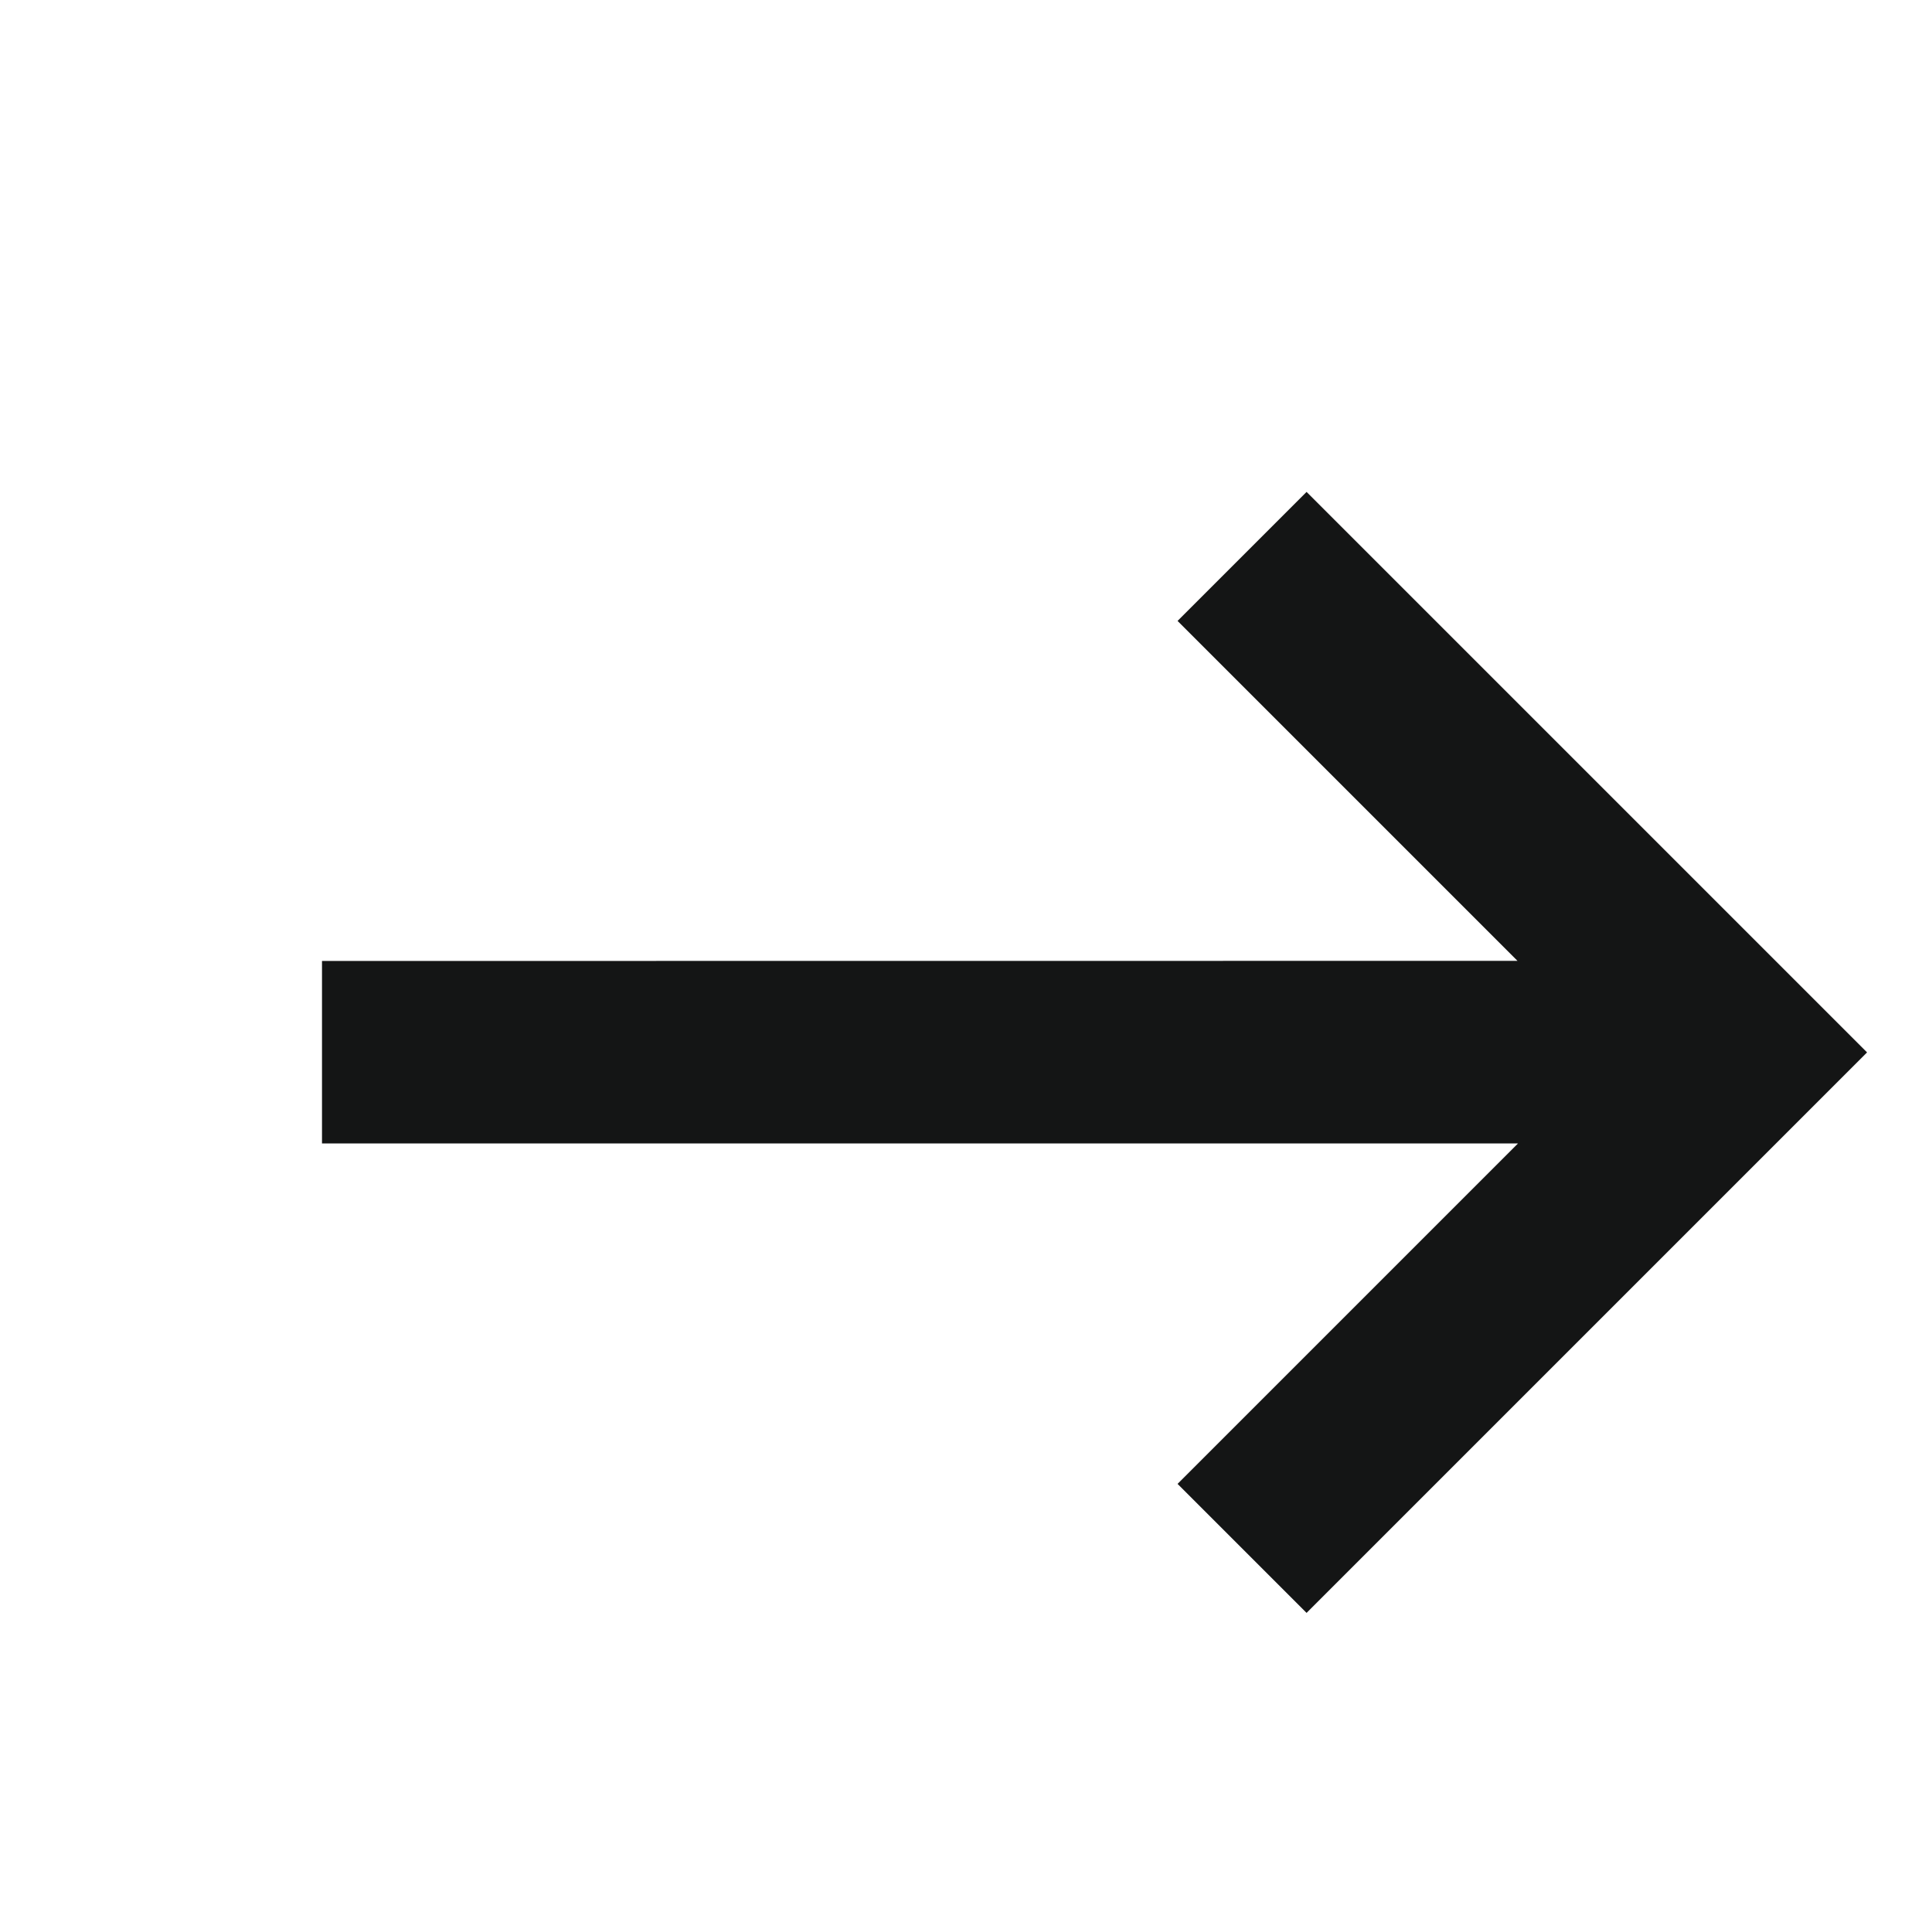
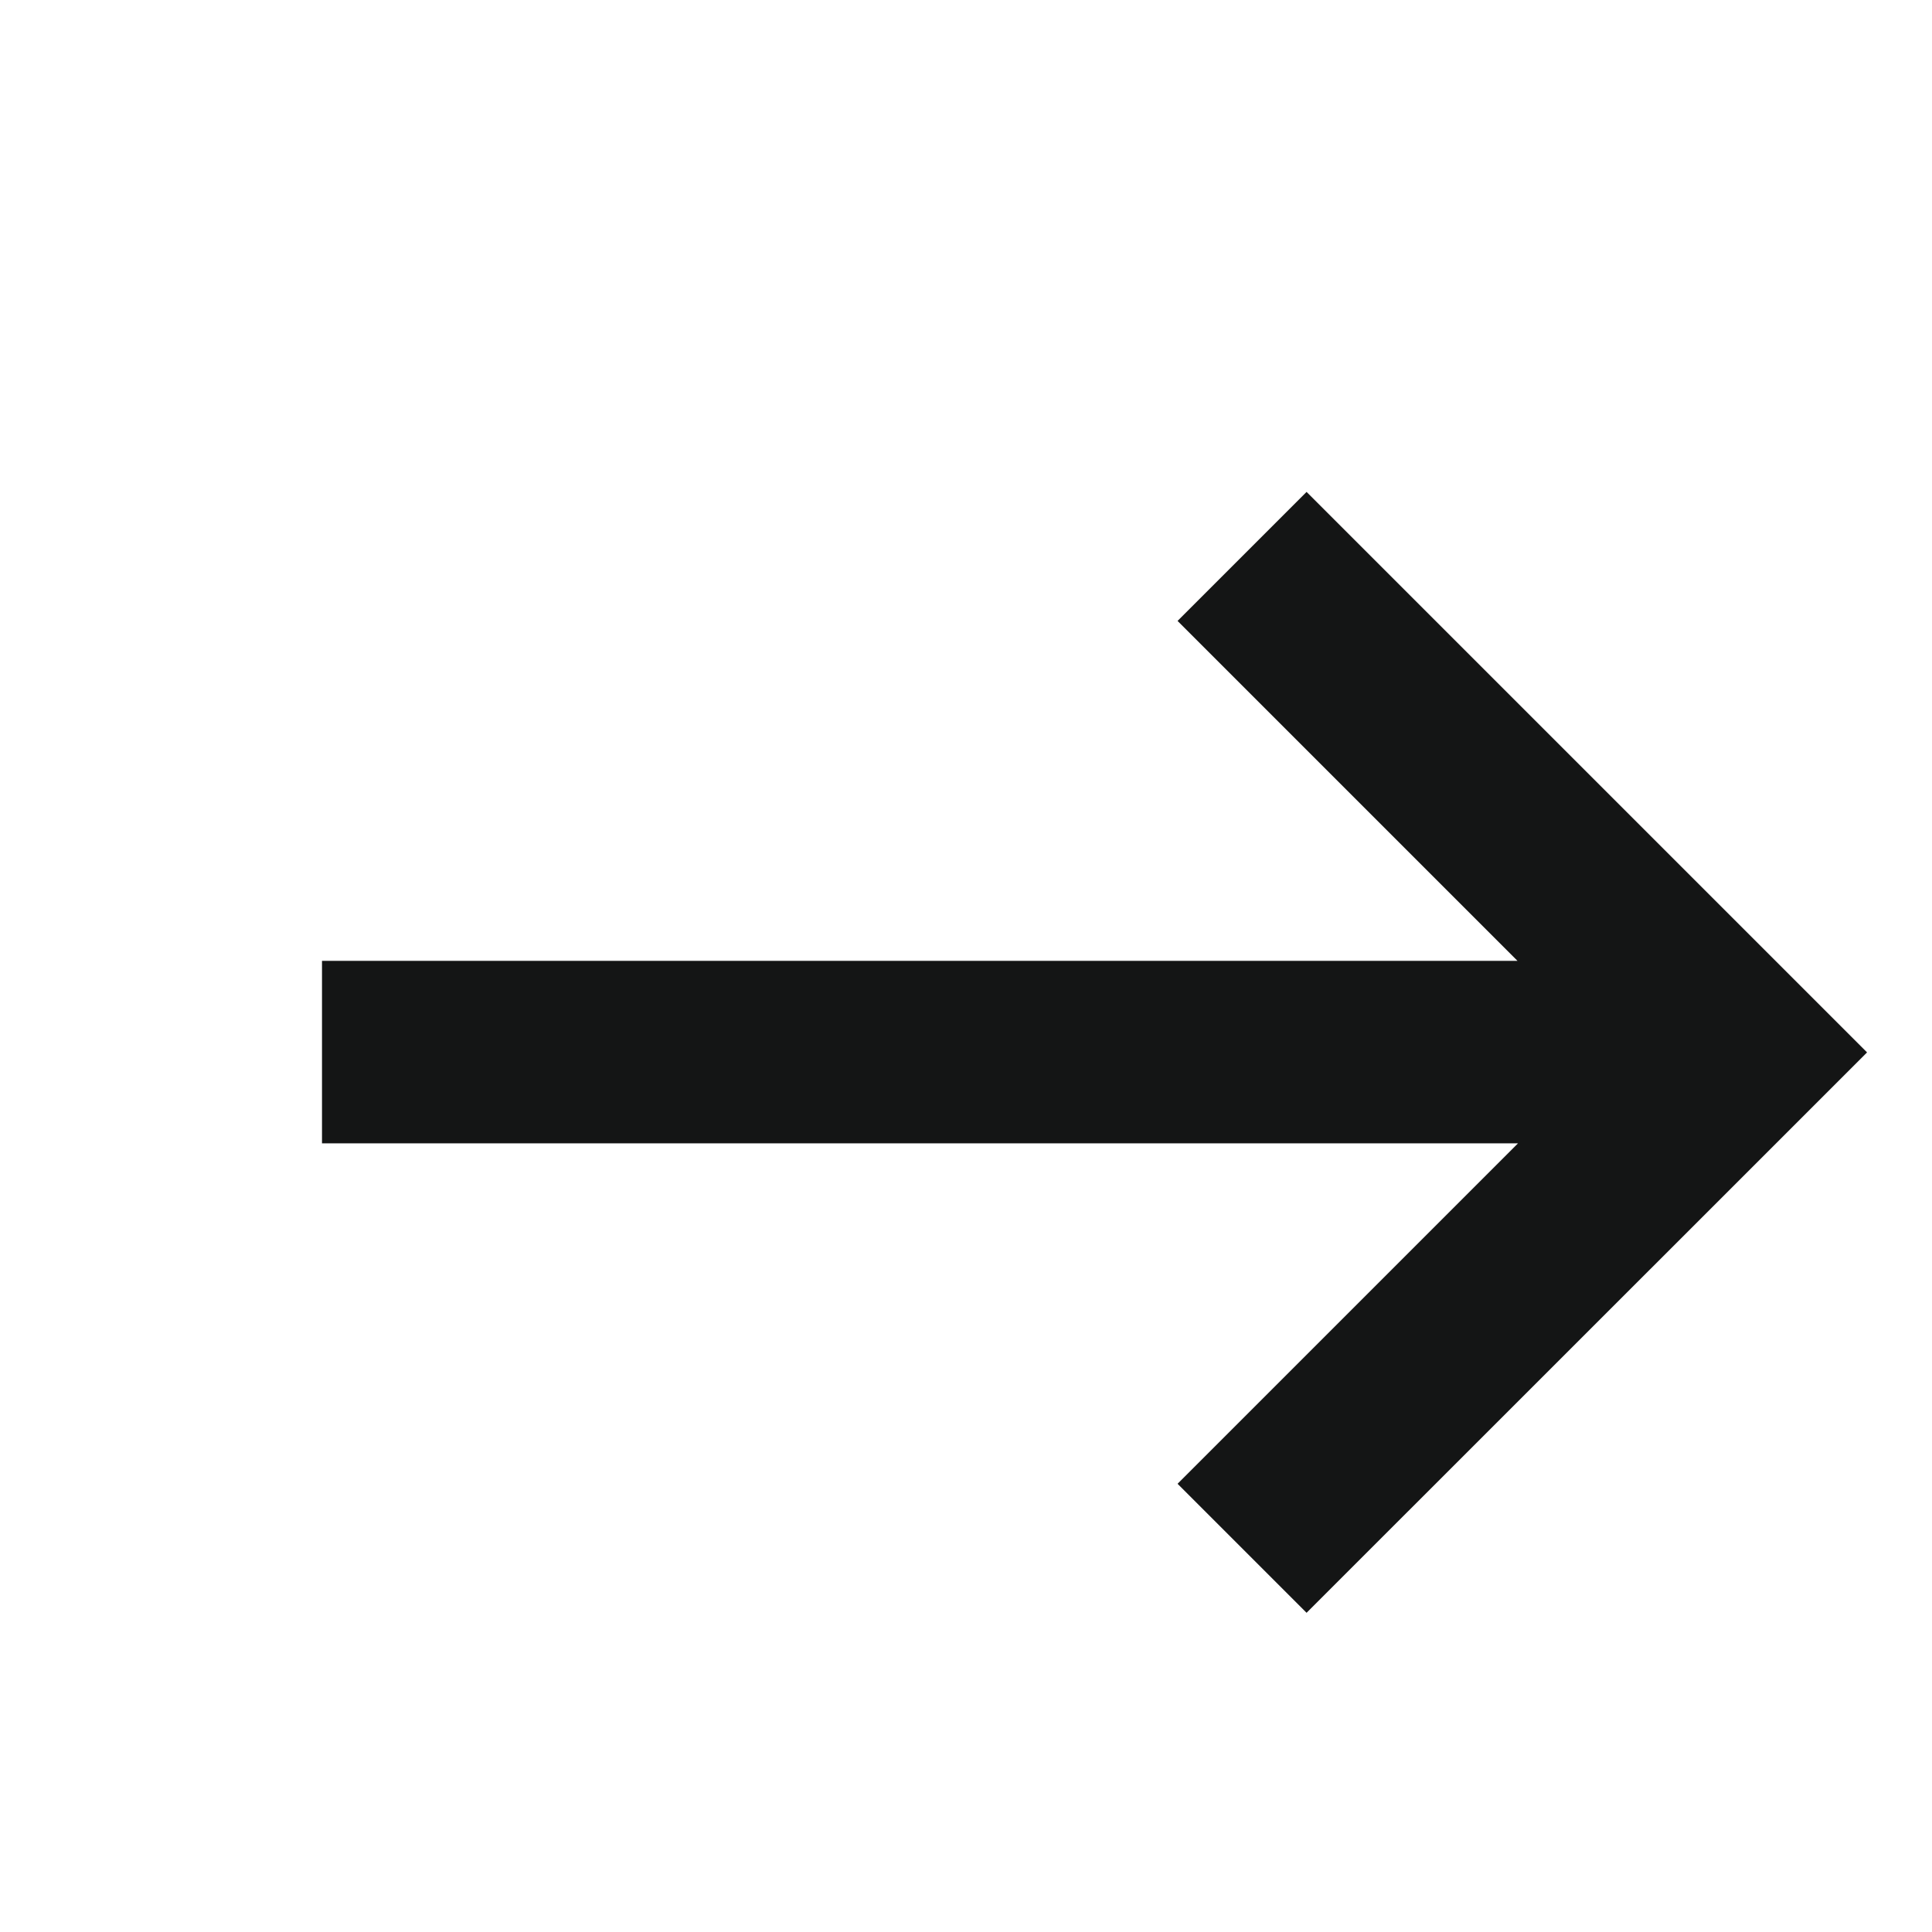
- <svg xmlns="http://www.w3.org/2000/svg" fill="none" height="18" viewBox="0 0 18 18" width="18">
-   <path clip-rule="evenodd" d="m14.138 8.952-3.167-3.167 1.202-1.202 4.621 4.621.601.601-.601.601-4.621 4.621-1.202-1.202 3.172-3.172h-11.143v-1.7z" fill="#141515" fill-rule="evenodd" />
+ <svg xmlns="http://www.w3.org/2000/svg" width="18" height="18" viewBox="0 0 18 18" fill="none">
+   <path fill-rule="evenodd" clip-rule="evenodd" d="M14.138 8.952L10.971 5.785L12.173 4.583L16.794 9.204L17.395 9.805L16.794 10.406L12.173 15.026L10.971 13.824L14.143 10.652L3 10.652L3 8.952L14.138 8.952Z" fill="#141515" />
</svg>
